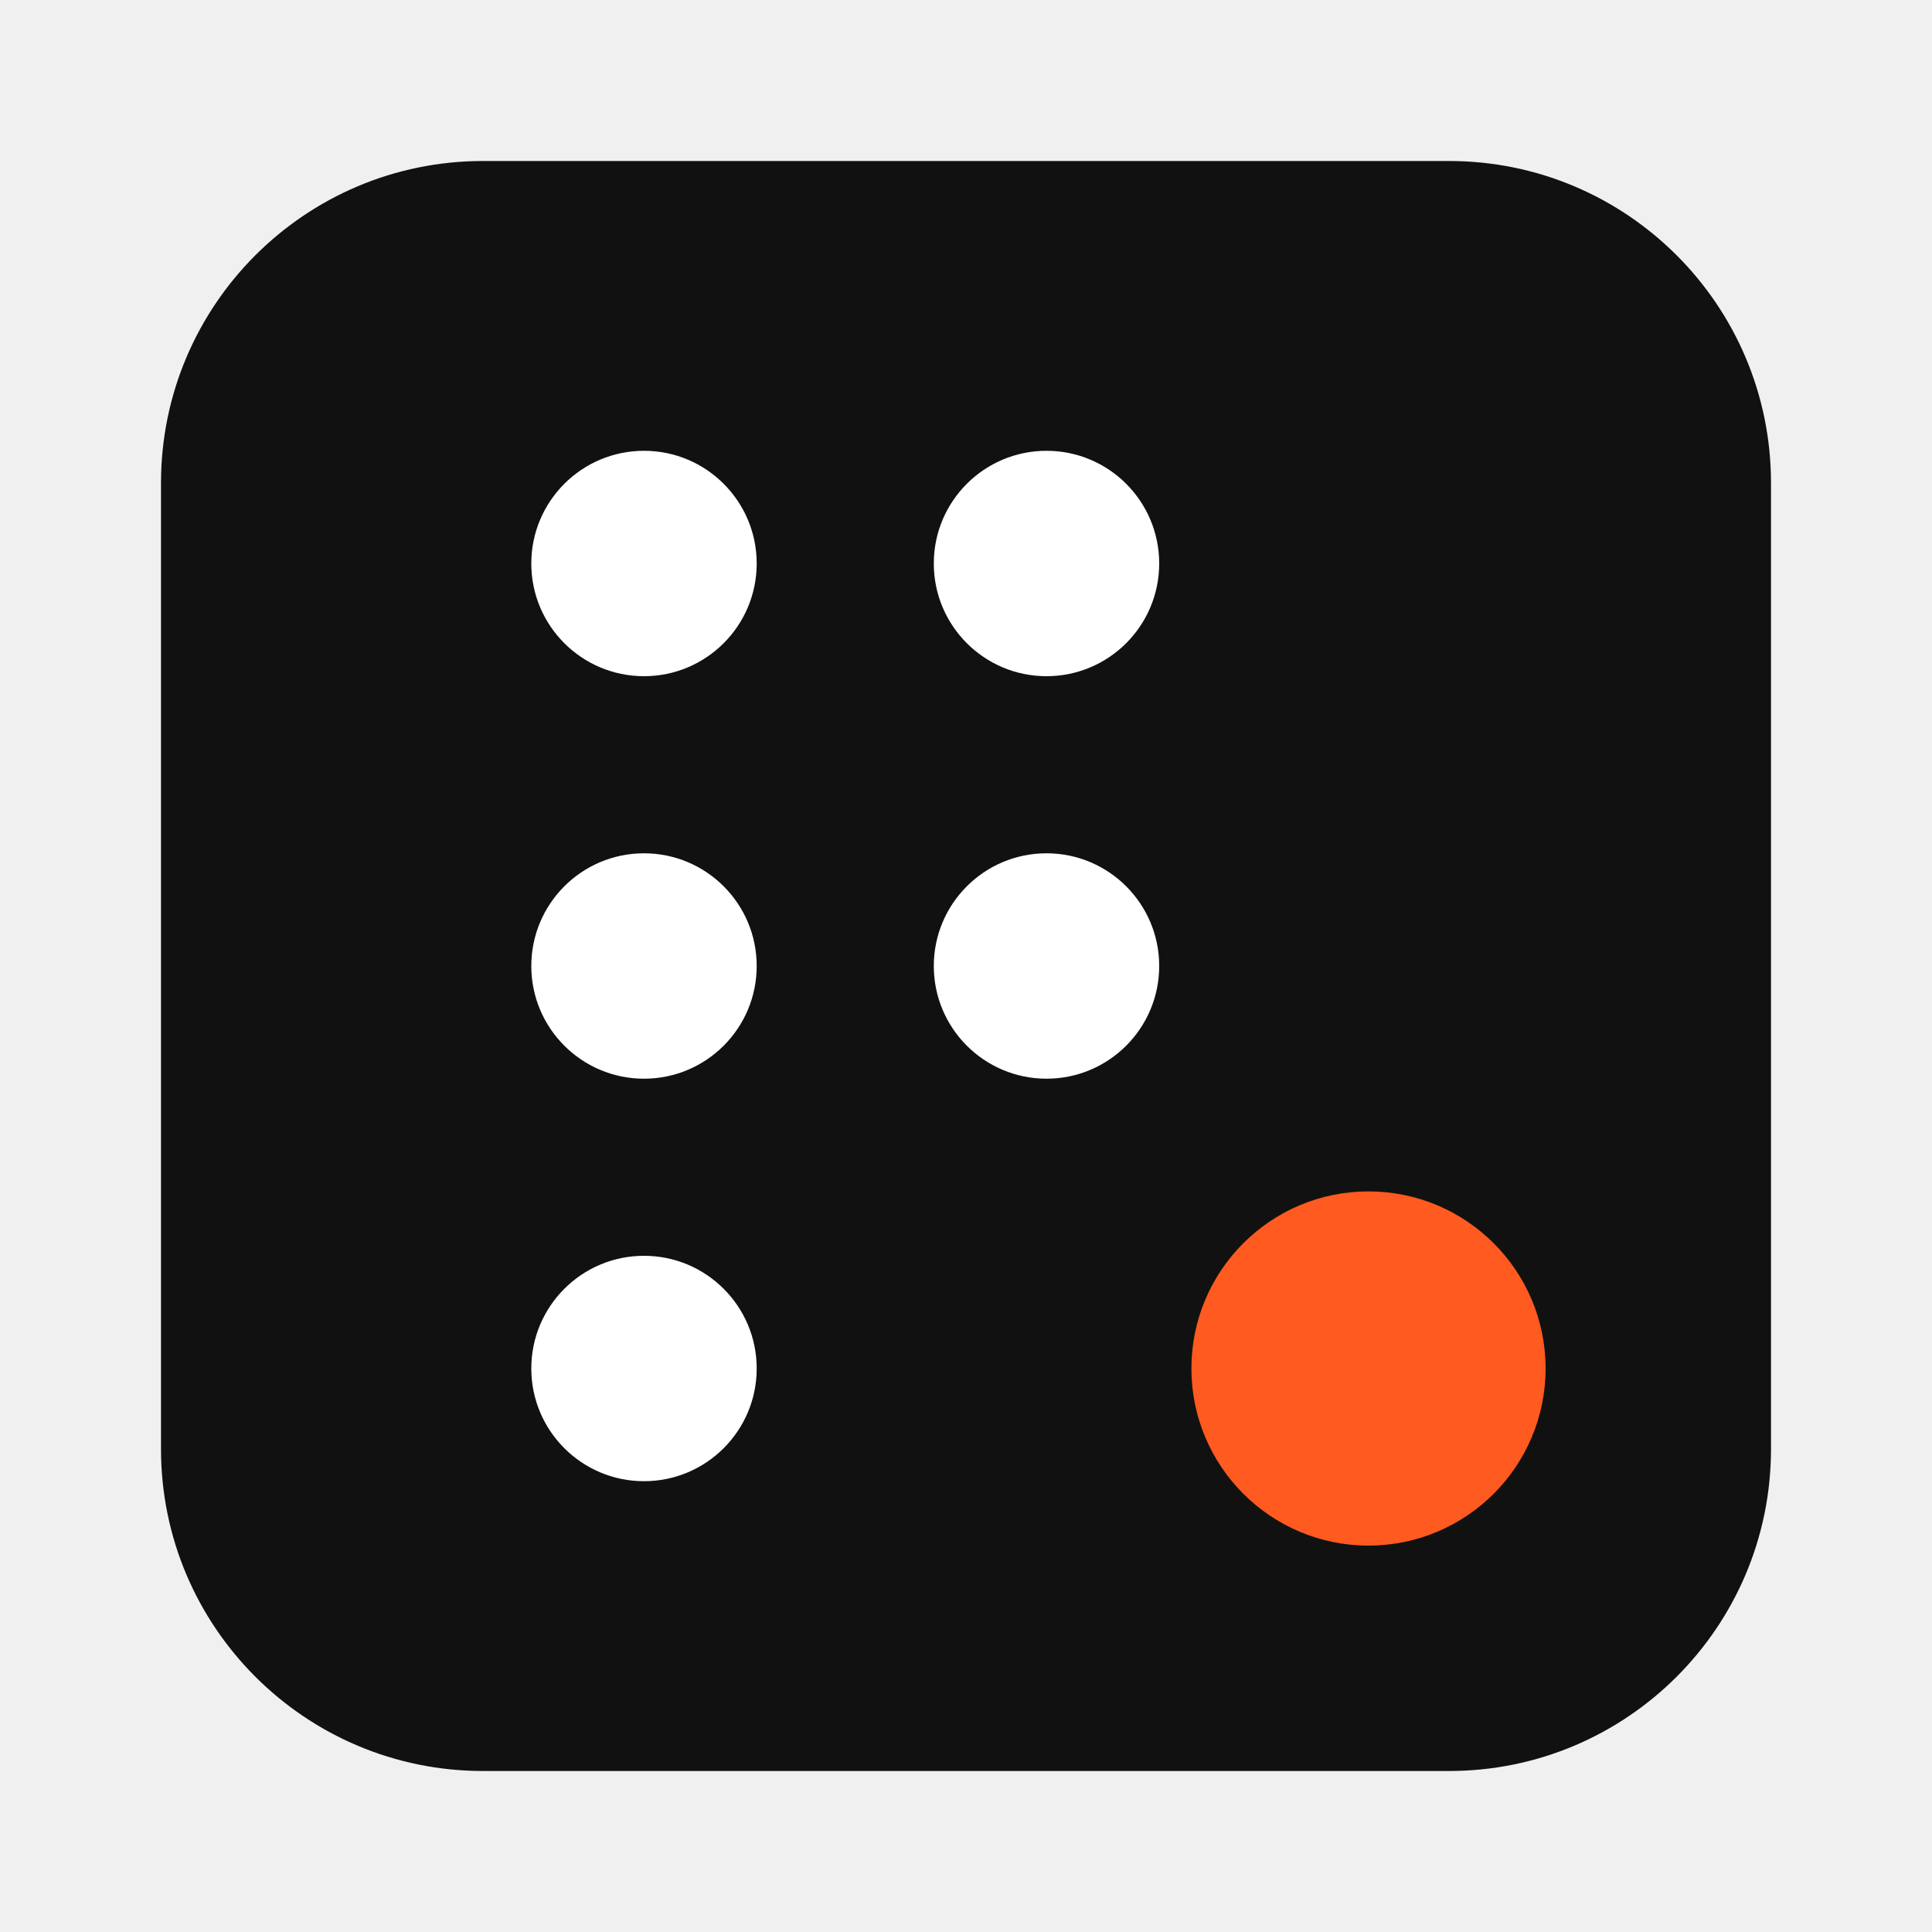
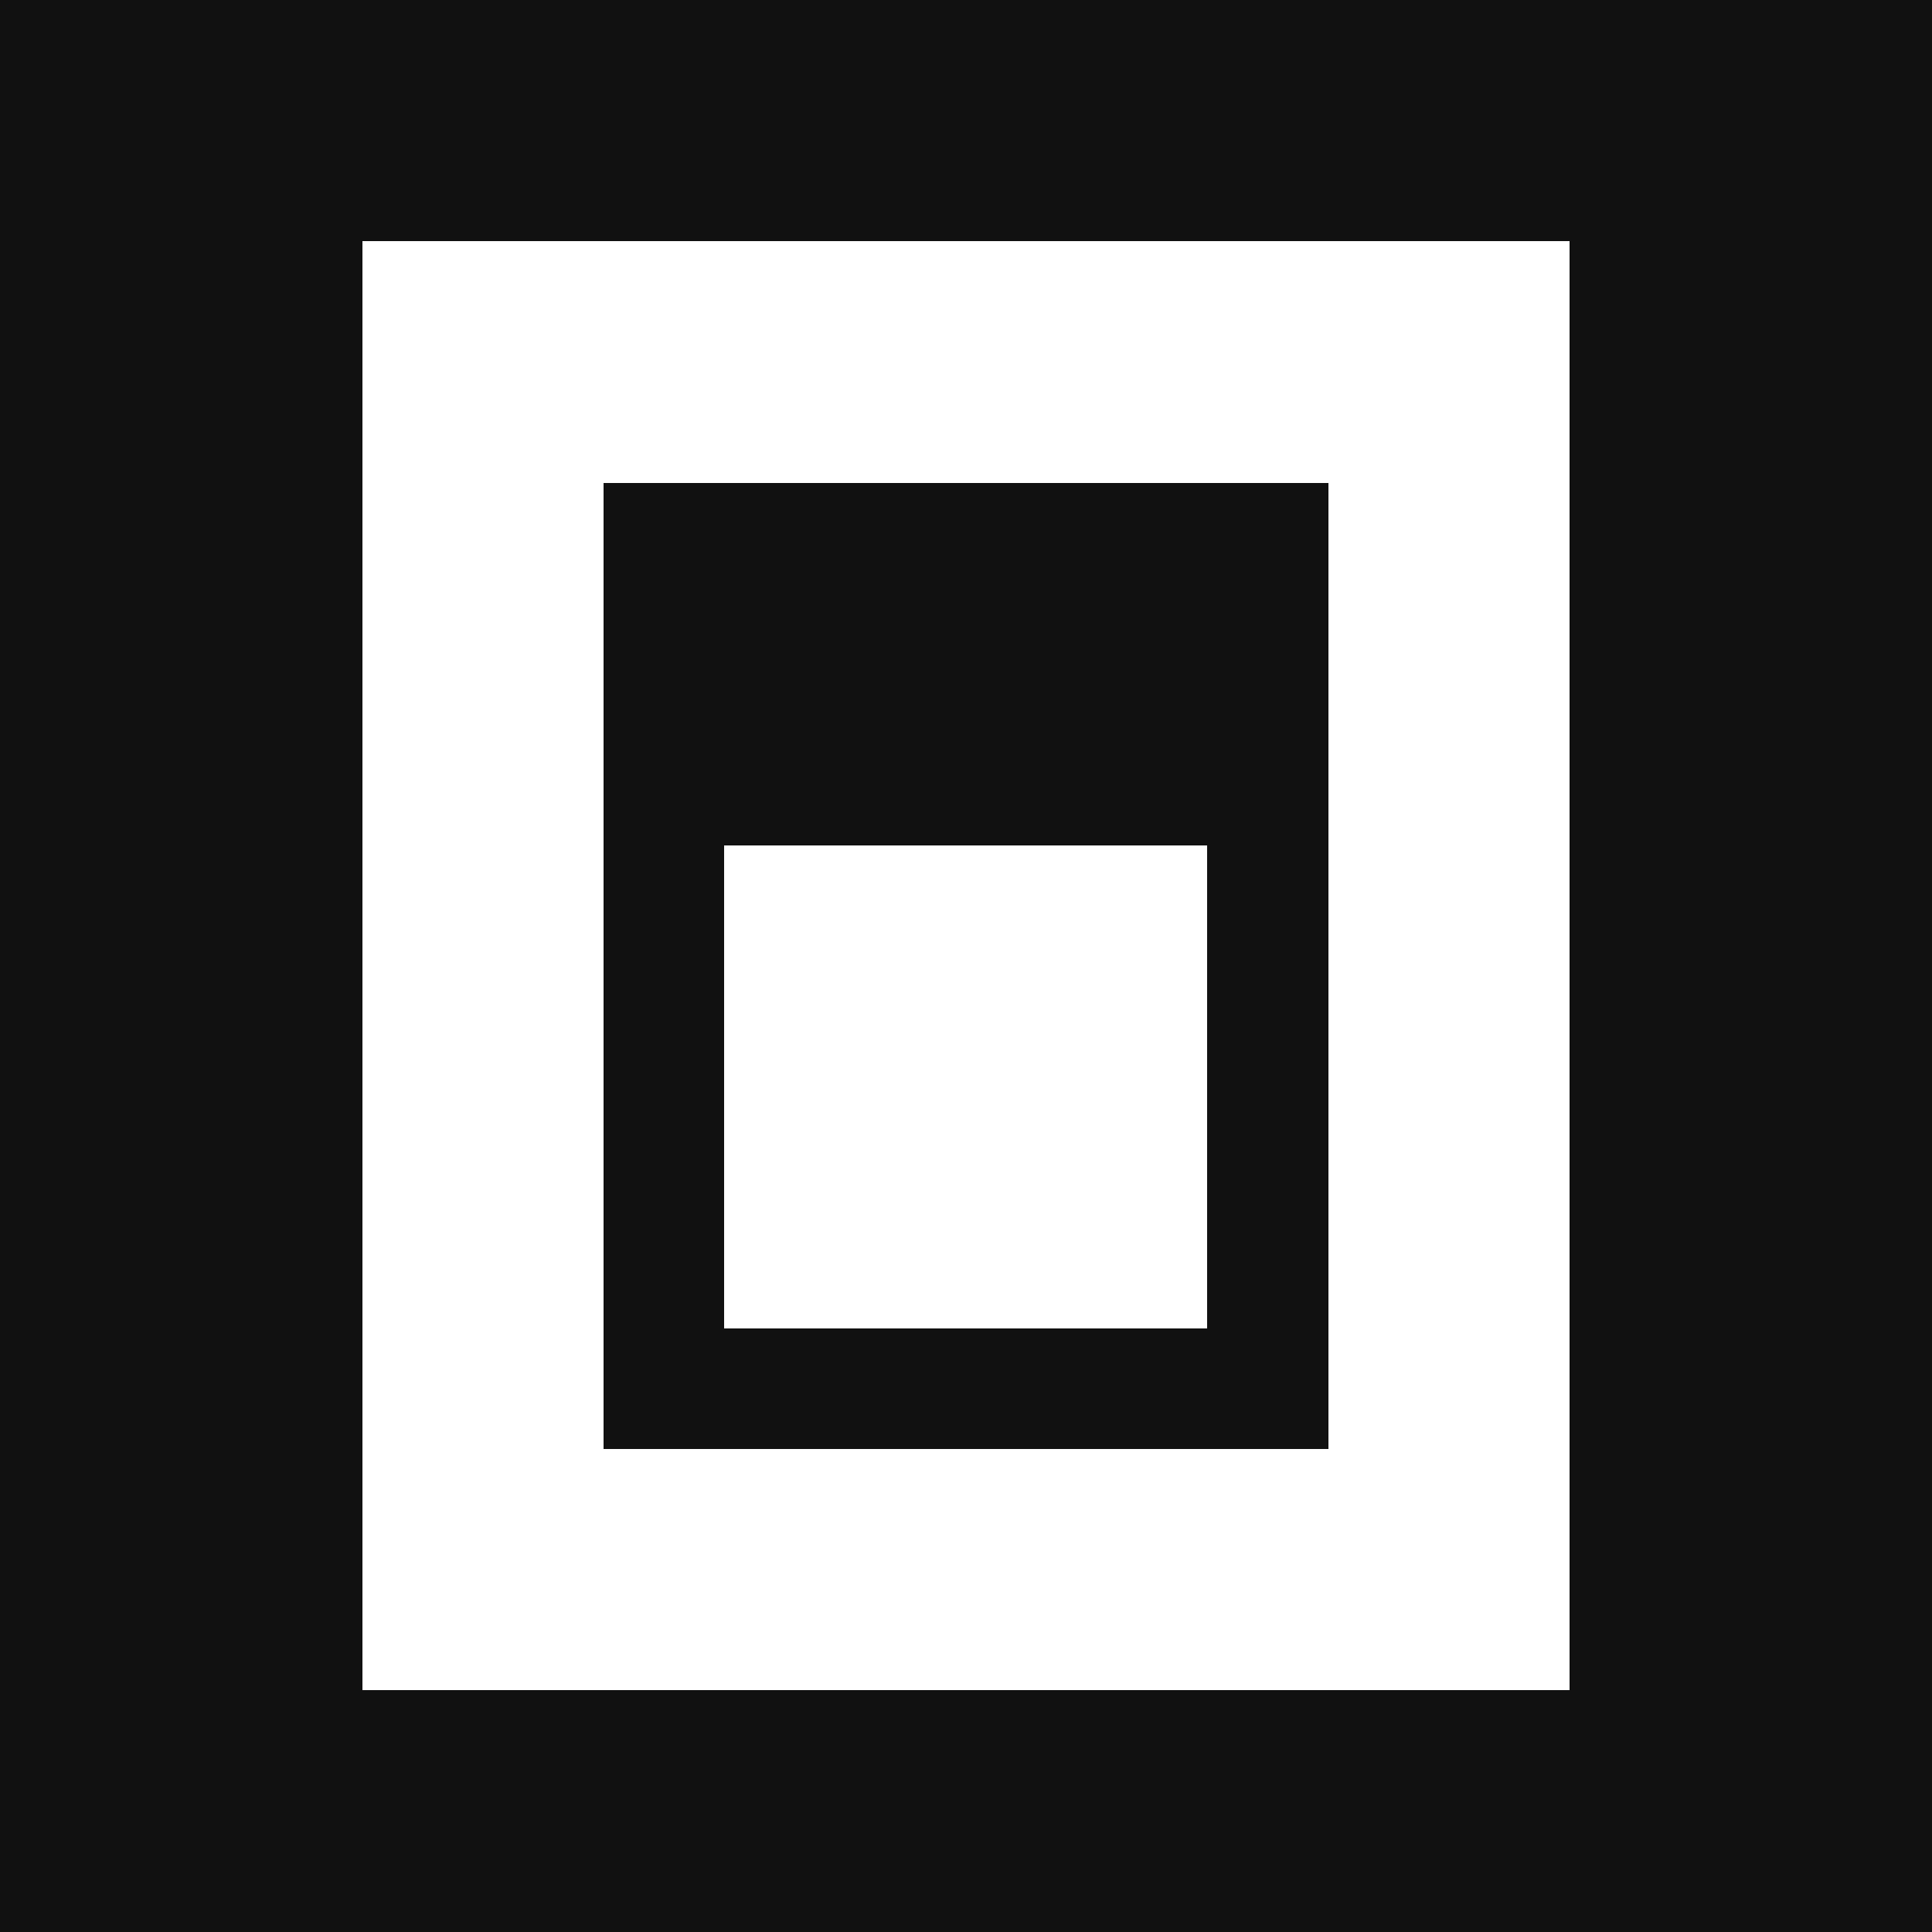
- <svg xmlns="http://www.w3.org/2000/svg" viewBox="0 0 24 24" fill="none">
-   <rect x="2" y="2" width="20" height="20" rx="4" fill="#111" />
-   <g fill="#fff">
-     <circle cx="8" cy="7" r="1.4" />
-     <circle cx="8" cy="12" r="1.4" />
-     <circle cx="8" cy="17" r="1.4" />
-     <circle cx="13" cy="7" r="1.4" />
-     <circle cx="13" cy="12" r="1.4" />
-   </g>
-   <circle cx="17" cy="17" r="2.2" fill="#ff5a1f" />
+ <svg xmlns="http://www.w3.org/2000/svg" viewBox="0 0 16 16" width="16" height="16" shape-rendering="crispEdges">
+   <rect width="16" height="16" fill="#111" />
+   <path fill="#fff" d="M3 2h10v12H3V2zm2 2v8h6V4H5z" />
+   <rect x="6" y="7" width="4" height="4" fill="#fff" />
</svg>
